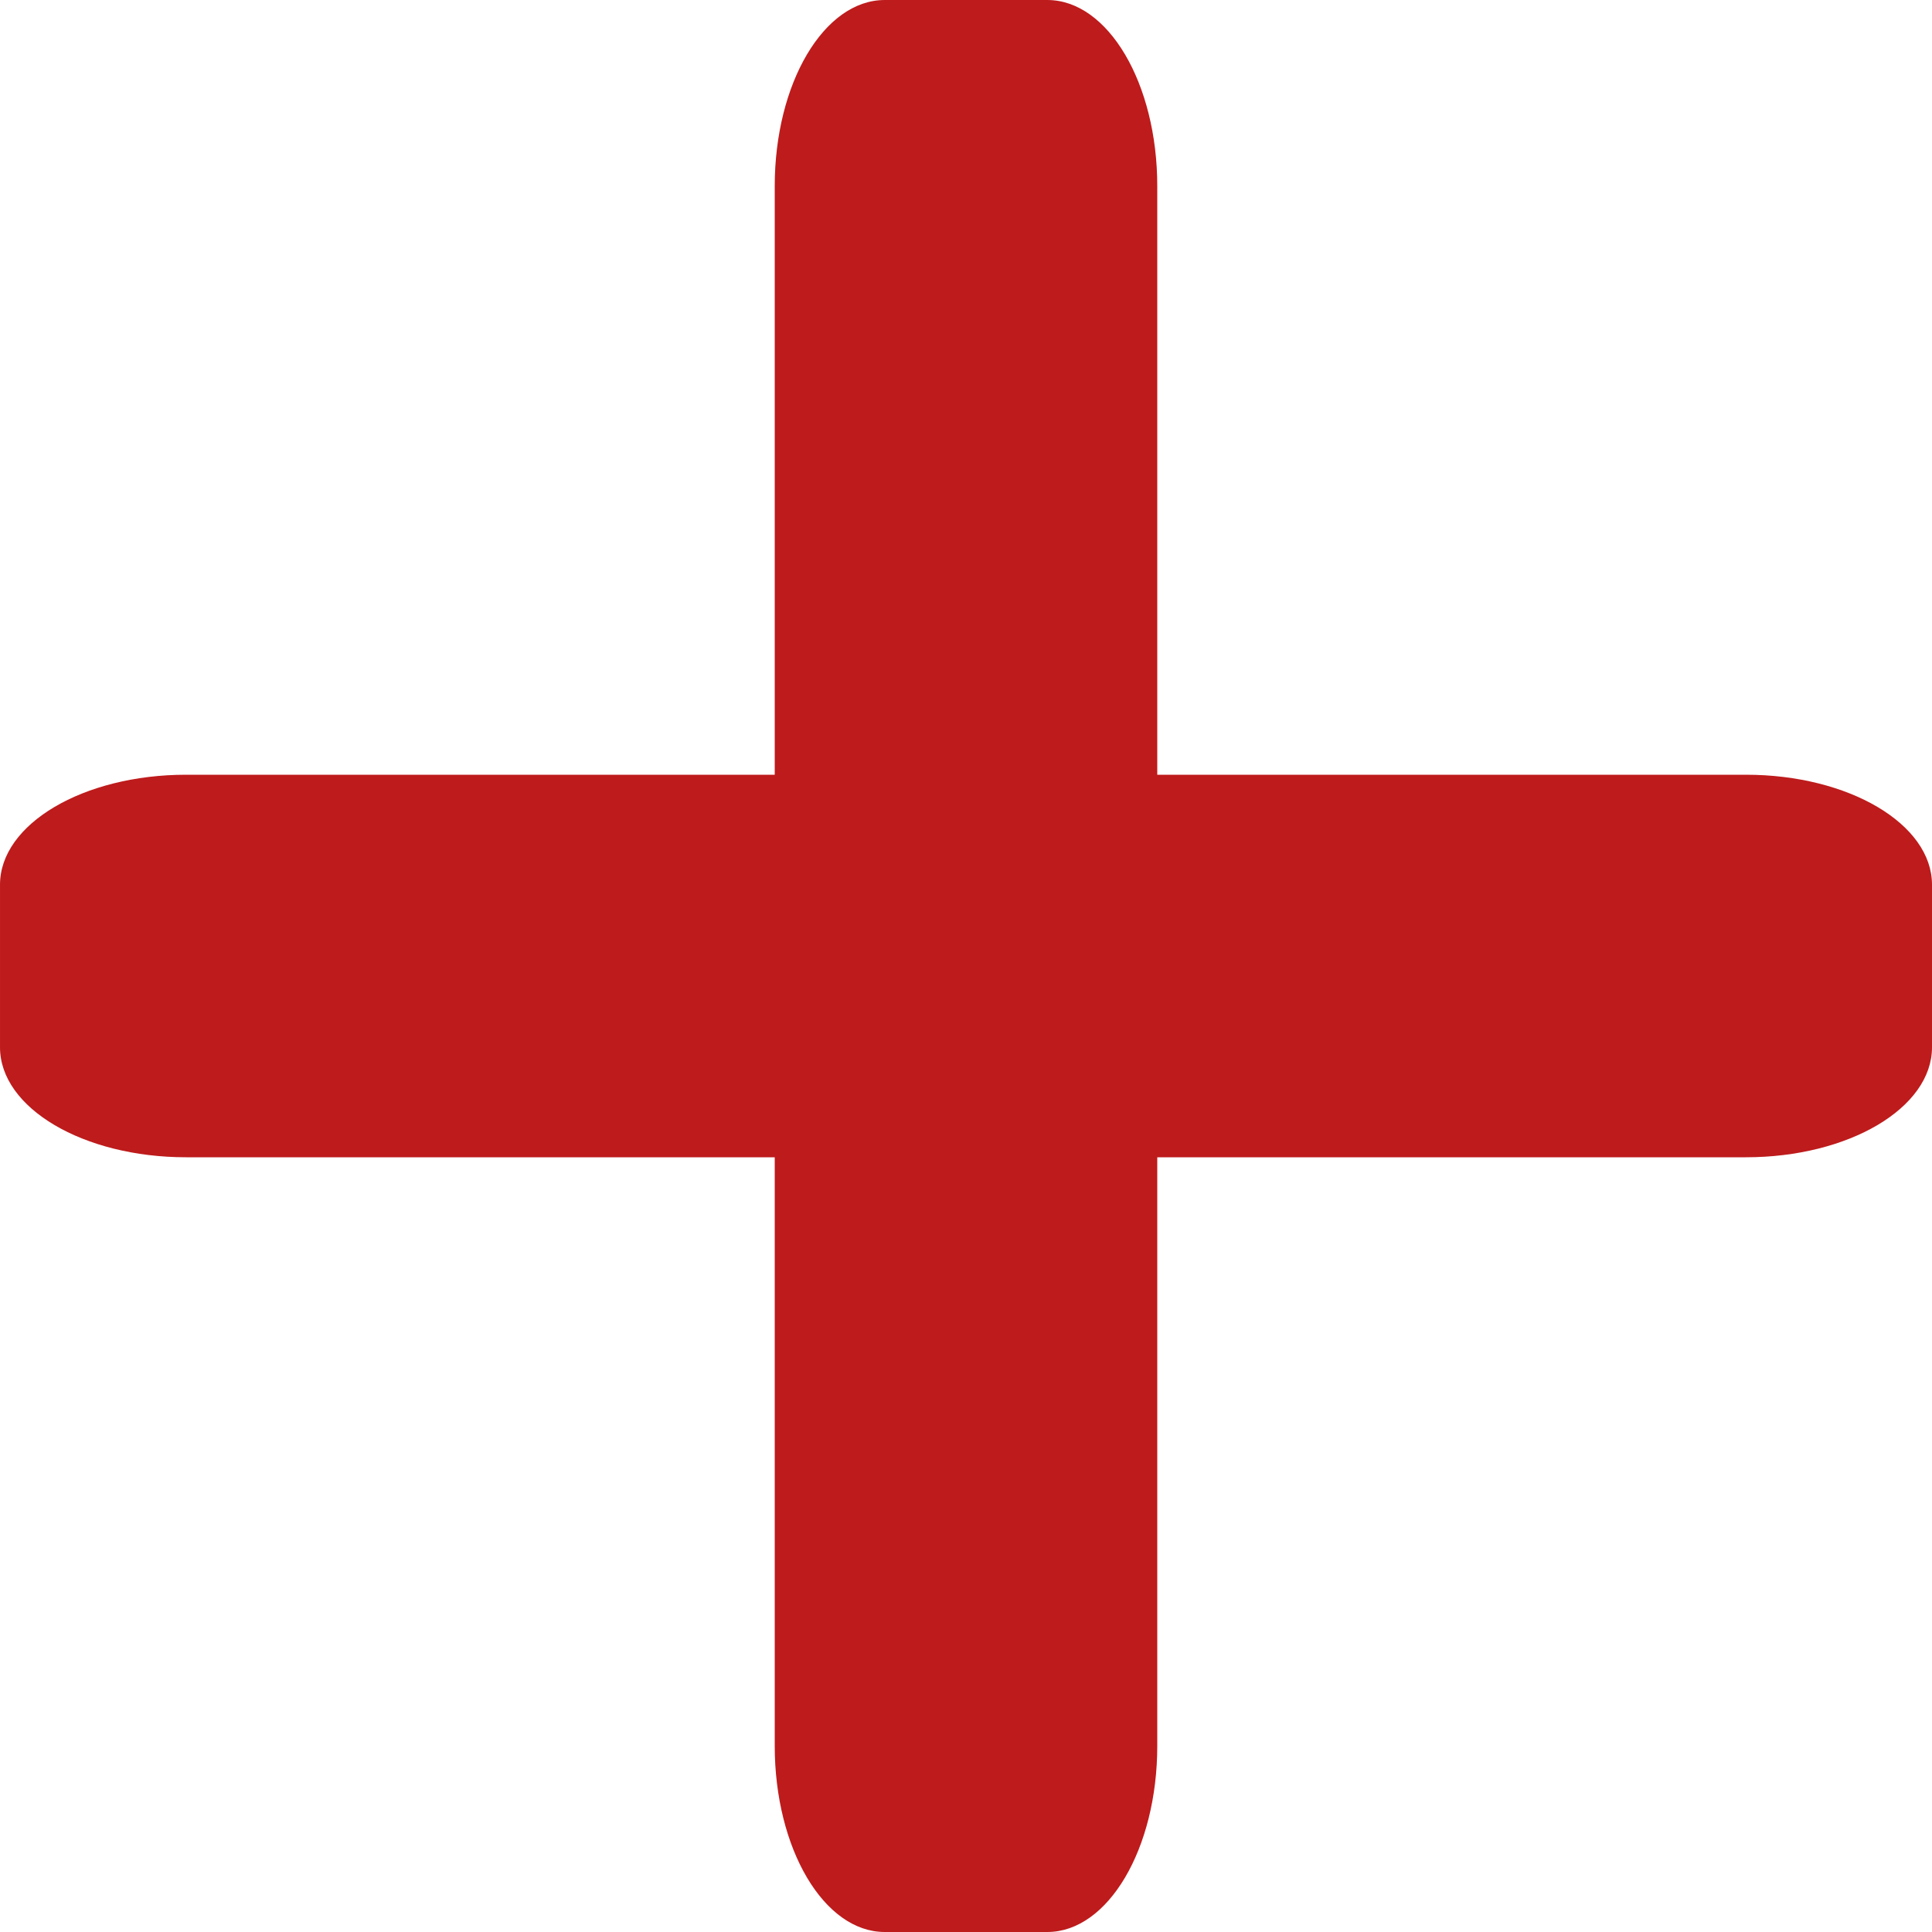
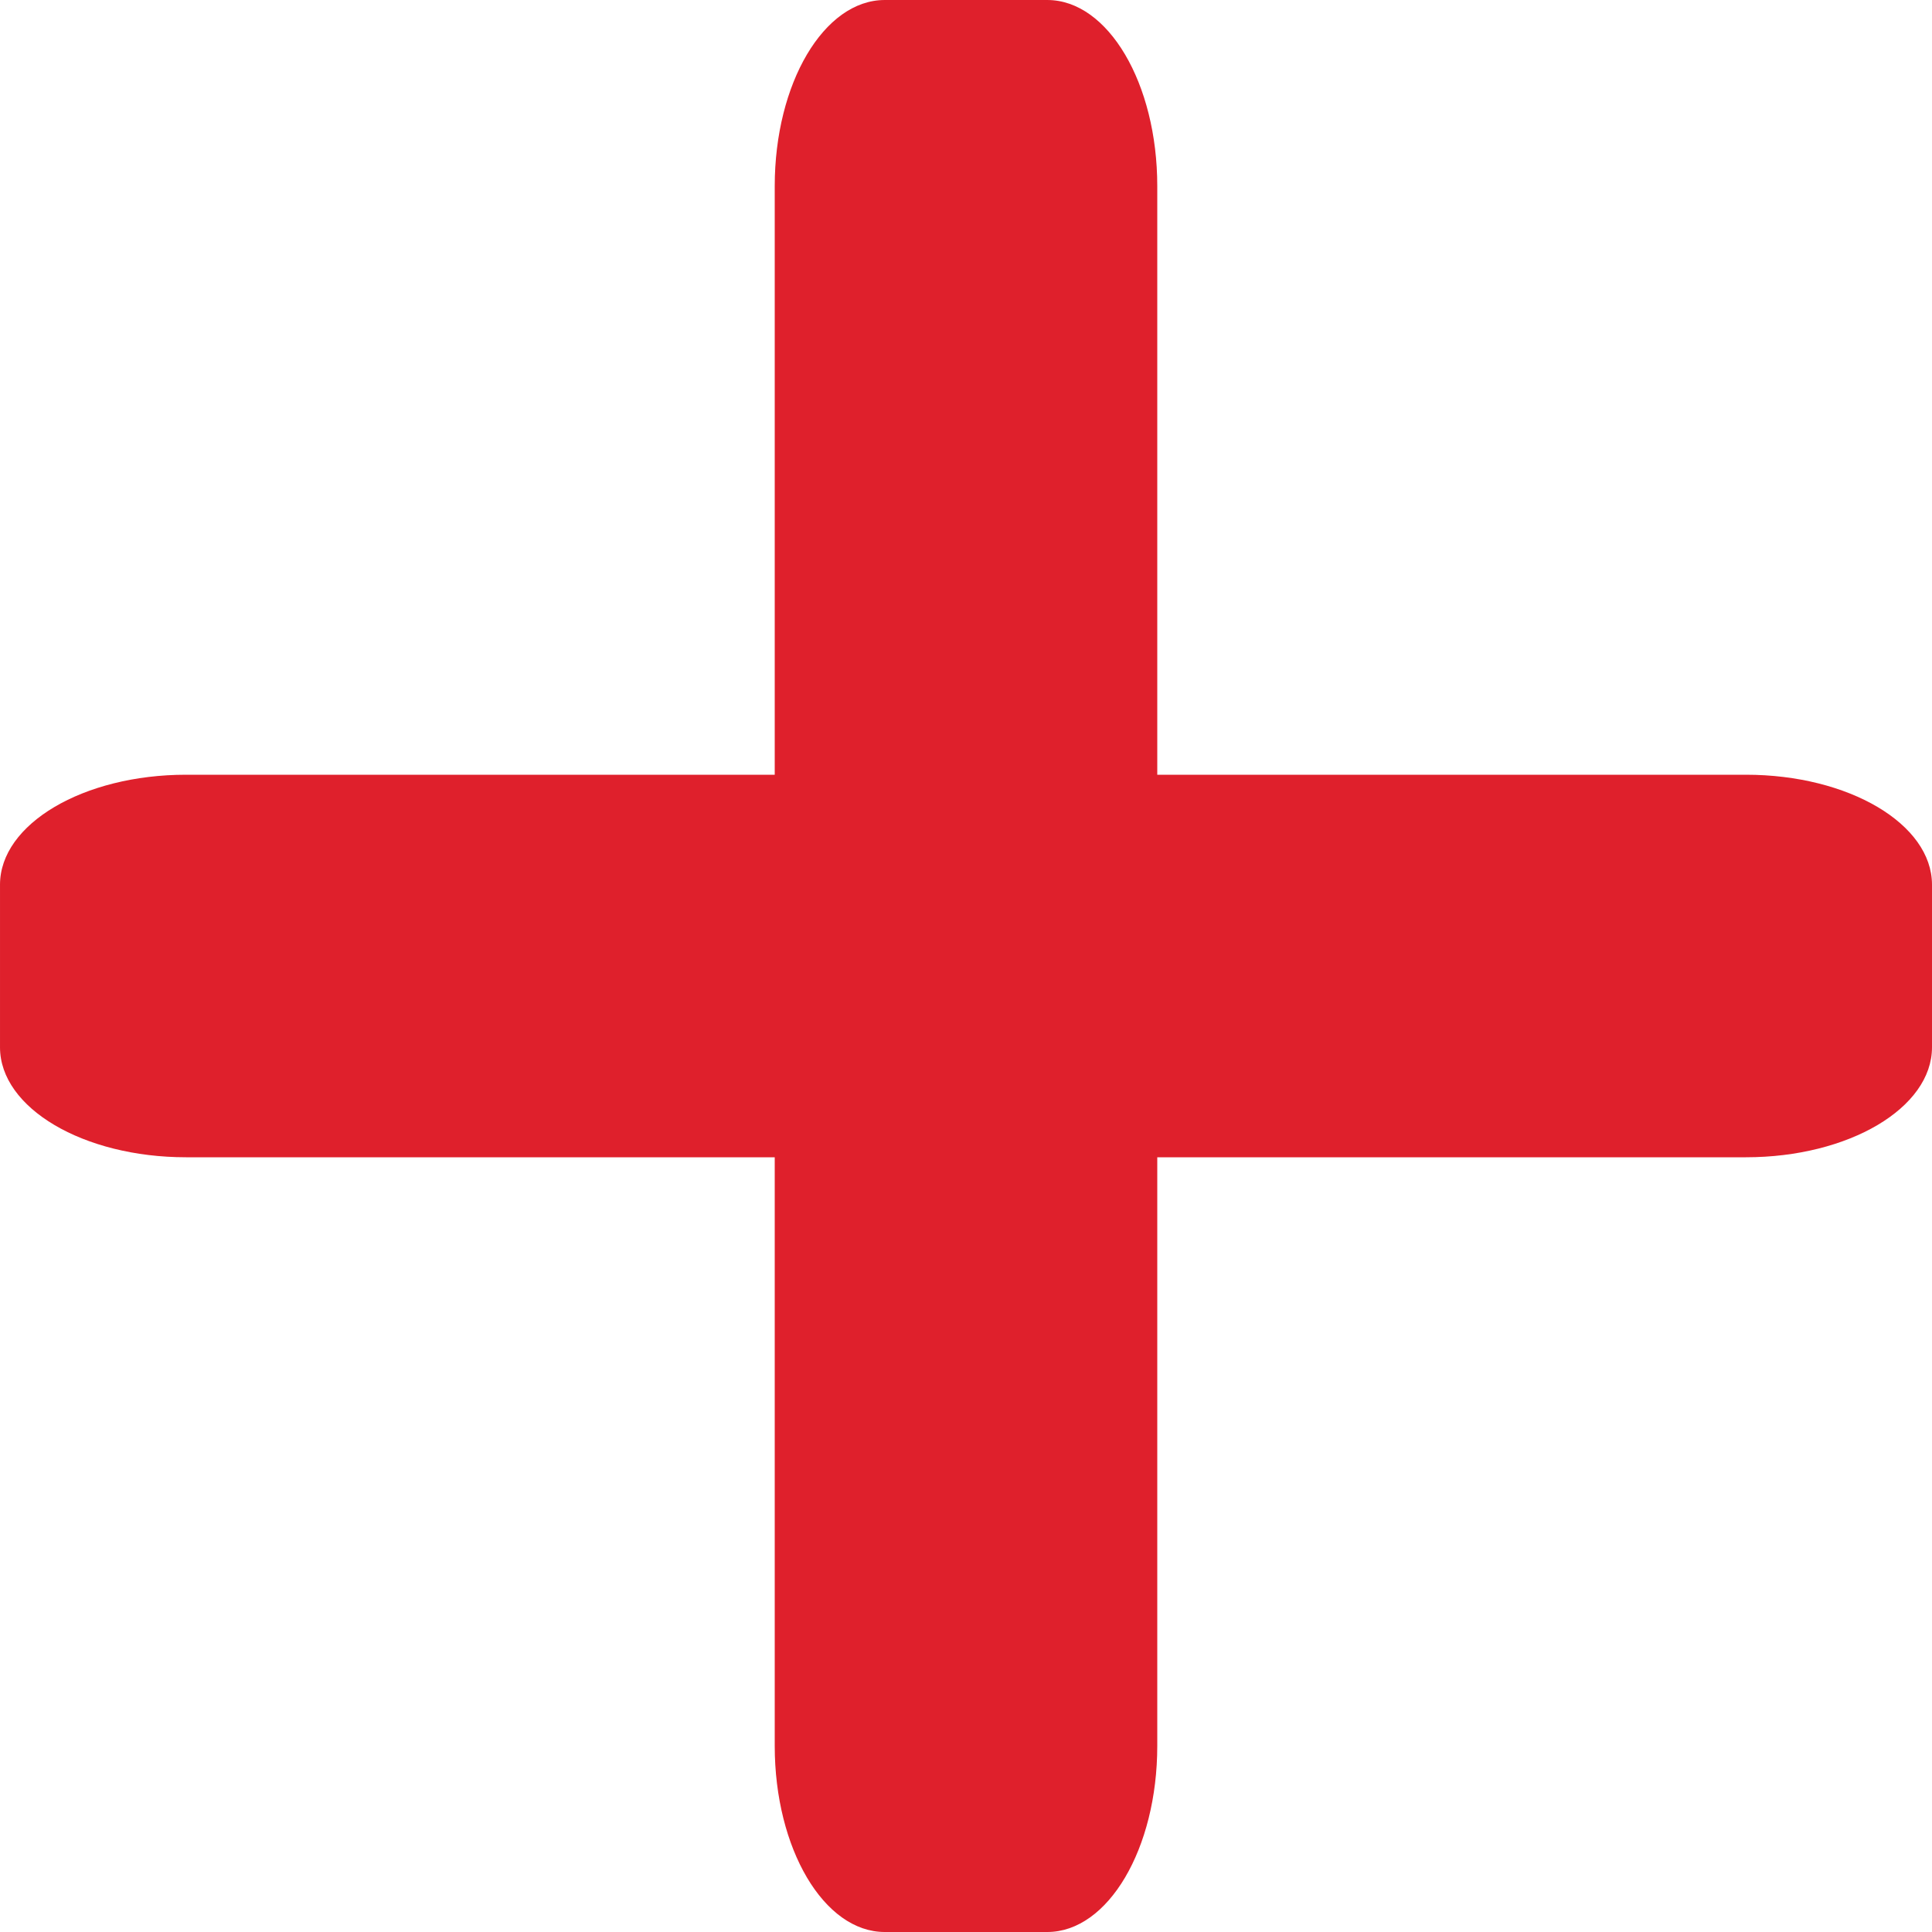
<svg xmlns="http://www.w3.org/2000/svg" version="1.0" id="Calque_1" x="0px" y="0px" viewBox="0 0 4000 4000" style="enable-background:new 0 0 4000 4000;" xml:space="preserve">
  <g id="Reduire">
-     <path style="fill:#be1b1c;" d="M0.01,2168.32v-336.64C0.01,1705.93,172.5,1604,385.27,1604h3229.47   c212.78,0,385.26,101.94,385.26,227.68v336.64c0,125.75-172.49,227.68-385.26,227.68H385.27C172.5,2396,0.01,2294.06,0.01,2168.32z   " />
+     <path style="fill:#df202c;" d="M0.01,2168.32v-336.64C0.01,1705.93,172.5,1604,385.27,1604h3229.47   c212.78,0,385.26,101.94,385.26,227.68v336.64c0,125.75-172.49,227.68-385.26,227.68H385.27C172.5,2396,0.01,2294.06,0.01,2168.32z   " />
  </g>
  <g id="Reduire_00000057115158801889038120000001121864820375683773_">
-     <path style="fill:#be1b1c;" d="M1831.68,0.01h336.64C2294.07,0.01,2396,172.5,2396,385.27v3229.47   c0,212.78-101.94,385.26-227.68,385.26h-336.64c-125.75,0-227.68-172.49-227.68-385.26V385.27   C1604,172.5,1705.94,0.01,1831.68,0.01z" />
+     <path style="fill:#df202c;" d="M1831.68,0.01h336.64C2294.07,0.01,2396,172.5,2396,385.27v3229.47   c0,212.78-101.94,385.26-227.68,385.26h-336.64c-125.75,0-227.68-172.49-227.68-385.26V385.27   C1604,172.5,1705.94,0.01,1831.68,0.01z" />
  </g>
</svg>
